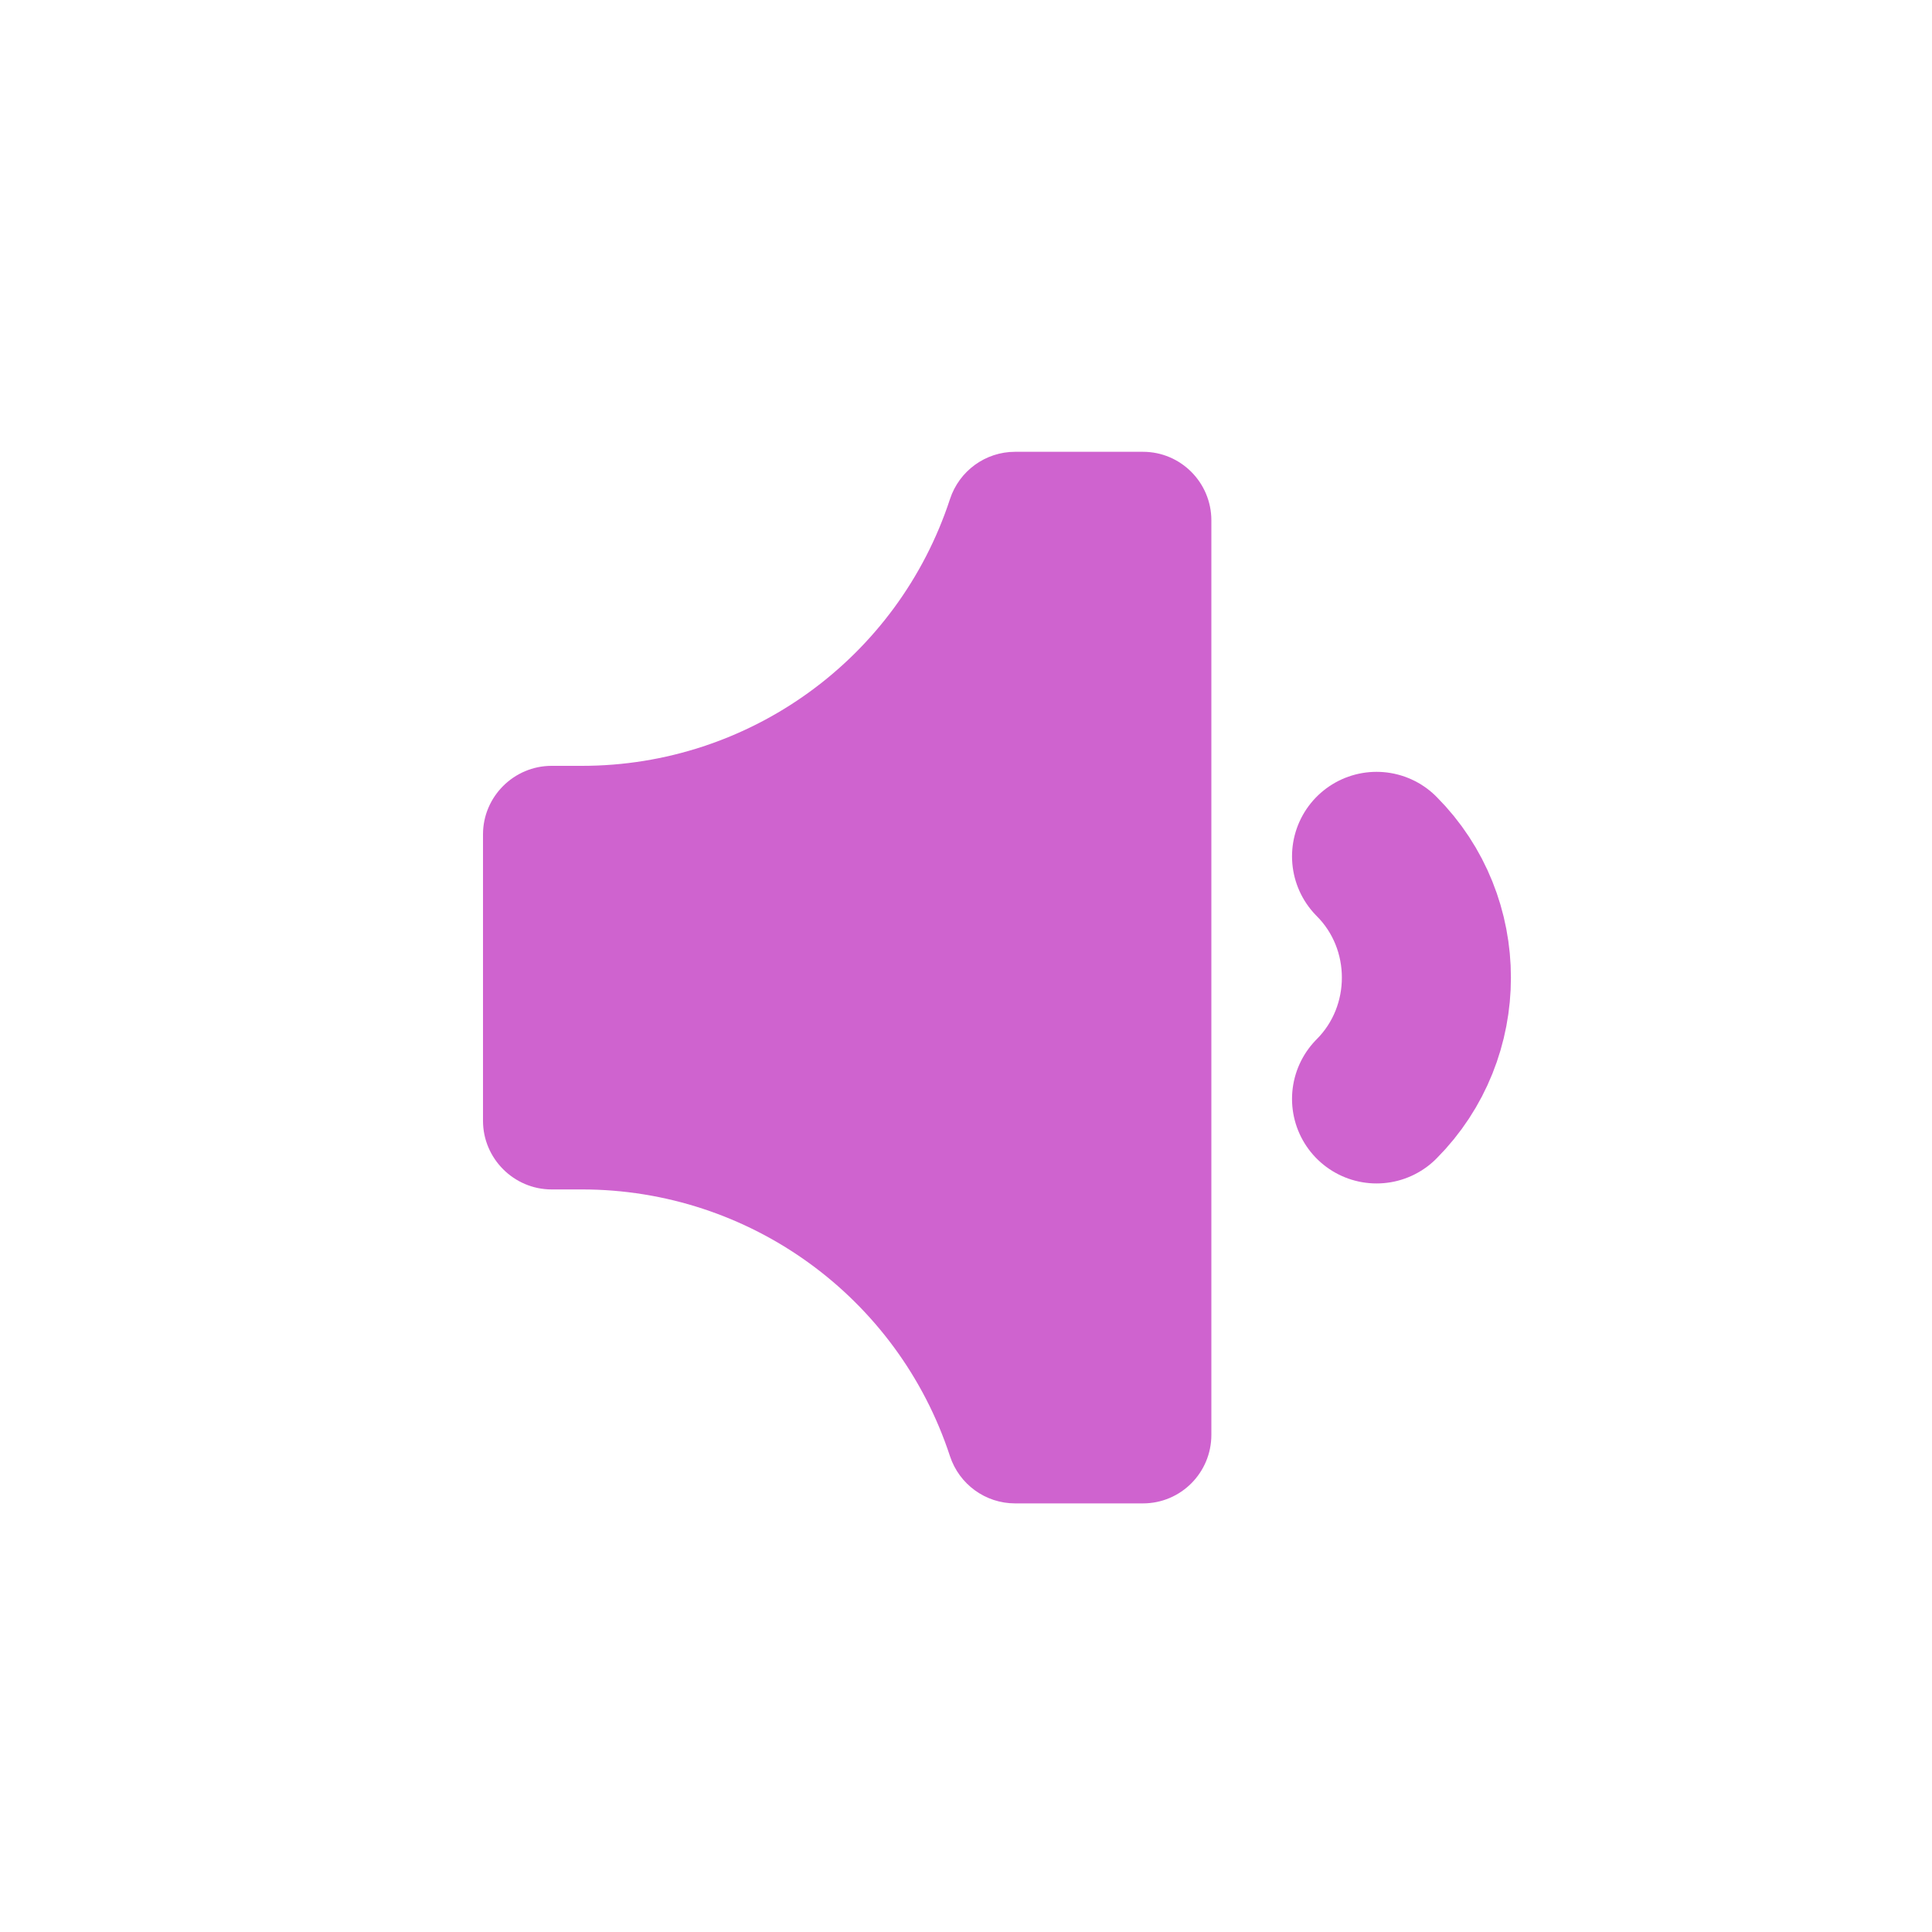
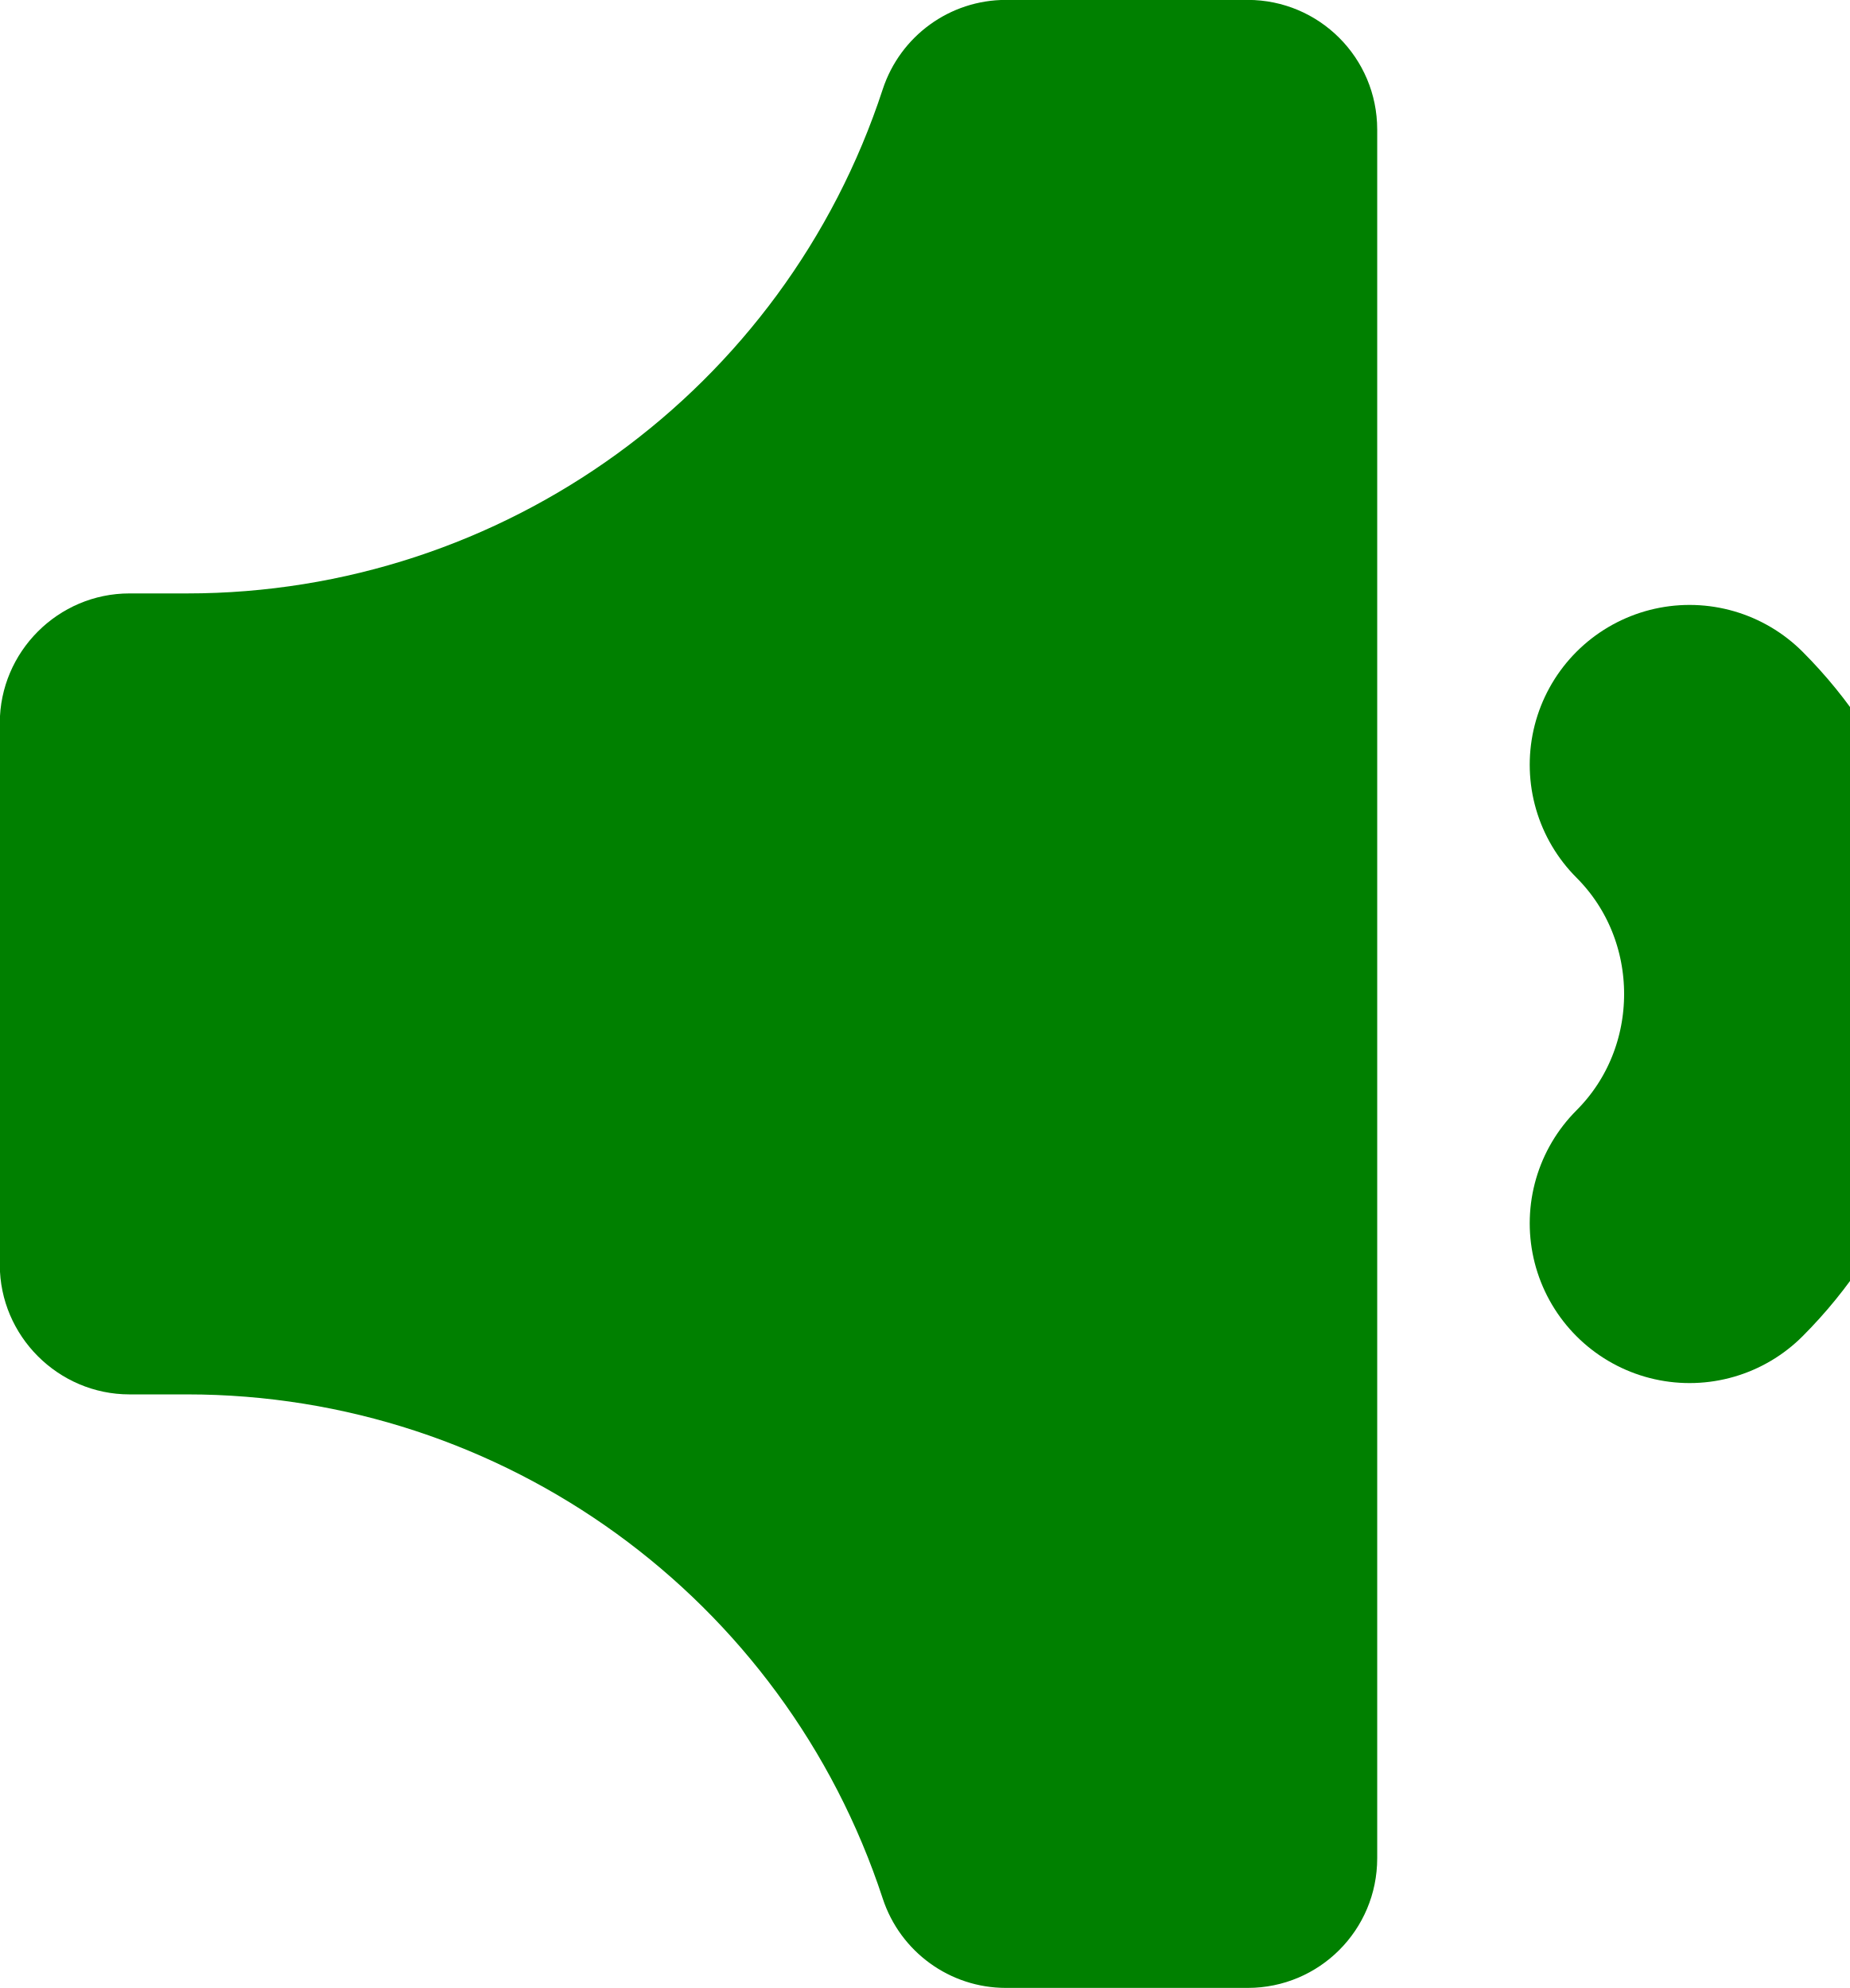
- <svg xmlns="http://www.w3.org/2000/svg" width="20px" height="20px" viewBox="0 0 20 20" version="1.1">
-   <defs />
-   <g id="Page-1" stroke="none" stroke-width="1" fill="none" fill-rule="evenodd">
-     <g id="softer">
-       <g transform="translate(5, 4)">
-         <path d="M7.54,1.387 L7.54,10.853 C7.54,11.246 7.223,11.563 6.832,11.563 L5.508,11.563 C5.202,11.563 4.93,11.366 4.834,11.074 C4.294,9.427 2.758,8.313 1.025,8.313 L0.71,8.313 C0.32,8.313 0,7.993 0,7.603 L0,4.637 C0,4.247 0.32,3.928 0.71,3.928 L1.025,3.928 C2.758,3.928 4.294,2.814 4.834,1.167 C4.93,0.874 5.202,0.677 5.508,0.677 L6.832,0.677 C7.223,0.677 7.54,0.995 7.54,1.387" id="Fill-1" fill="#CF63CF" />
-         <path d="M9.25,4.865 C9.938,5.554 9.938,6.686 9.25,7.376" id="Stroke-3" stroke="#CF63CF" stroke-width="1.75" stroke-linecap="round" stroke-linejoin="round" />
-       </g>
+ <svg xmlns="http://www.w3.org/2000/svg" version="1.1" width="10.125" height="10.886" viewBox="0,0,10.125,10.886">
+   <g transform="translate(-235.0001,-174.6775)">
+     <g data-paper-data="{&quot;isPaintingLayer&quot;:true}" fill-rule="evenodd" stroke-miterlimit="10" stroke-dasharray="" stroke-dashoffset="0" style="mix-blend-mode: normal">
+       <path d="M242.54,175.387v9.466c0,0.393 -0.317,0.71 -0.709,0.71h-1.324c-0.306,0 -0.578,-0.197 -0.674,-0.489c-0.54,-1.647 -2.076,-2.761 -3.809,-2.761h-0.315c-0.39,0 -0.71,-0.32 -0.71,-0.71v-2.966c0,-0.39 0.319,-0.71 0.71,-0.71h0.315c1.733,0 3.27,-1.114 3.809,-2.761c0.096,-0.292 0.368,-0.489 0.674,-0.489h1.324c0.391,0 0.709,0.317 0.709,0.71" fill="#008000" stroke="none" stroke-width="1" stroke-linecap="butt" stroke-linejoin="miter" />
+       <path d="M244.25,178.865c0.689,0.69 0.689,1.821 0,2.511" fill="none" stroke="#008000" stroke-width="1.75" stroke-linecap="round" stroke-linejoin="round" />
    </g>
  </g>
</svg>
